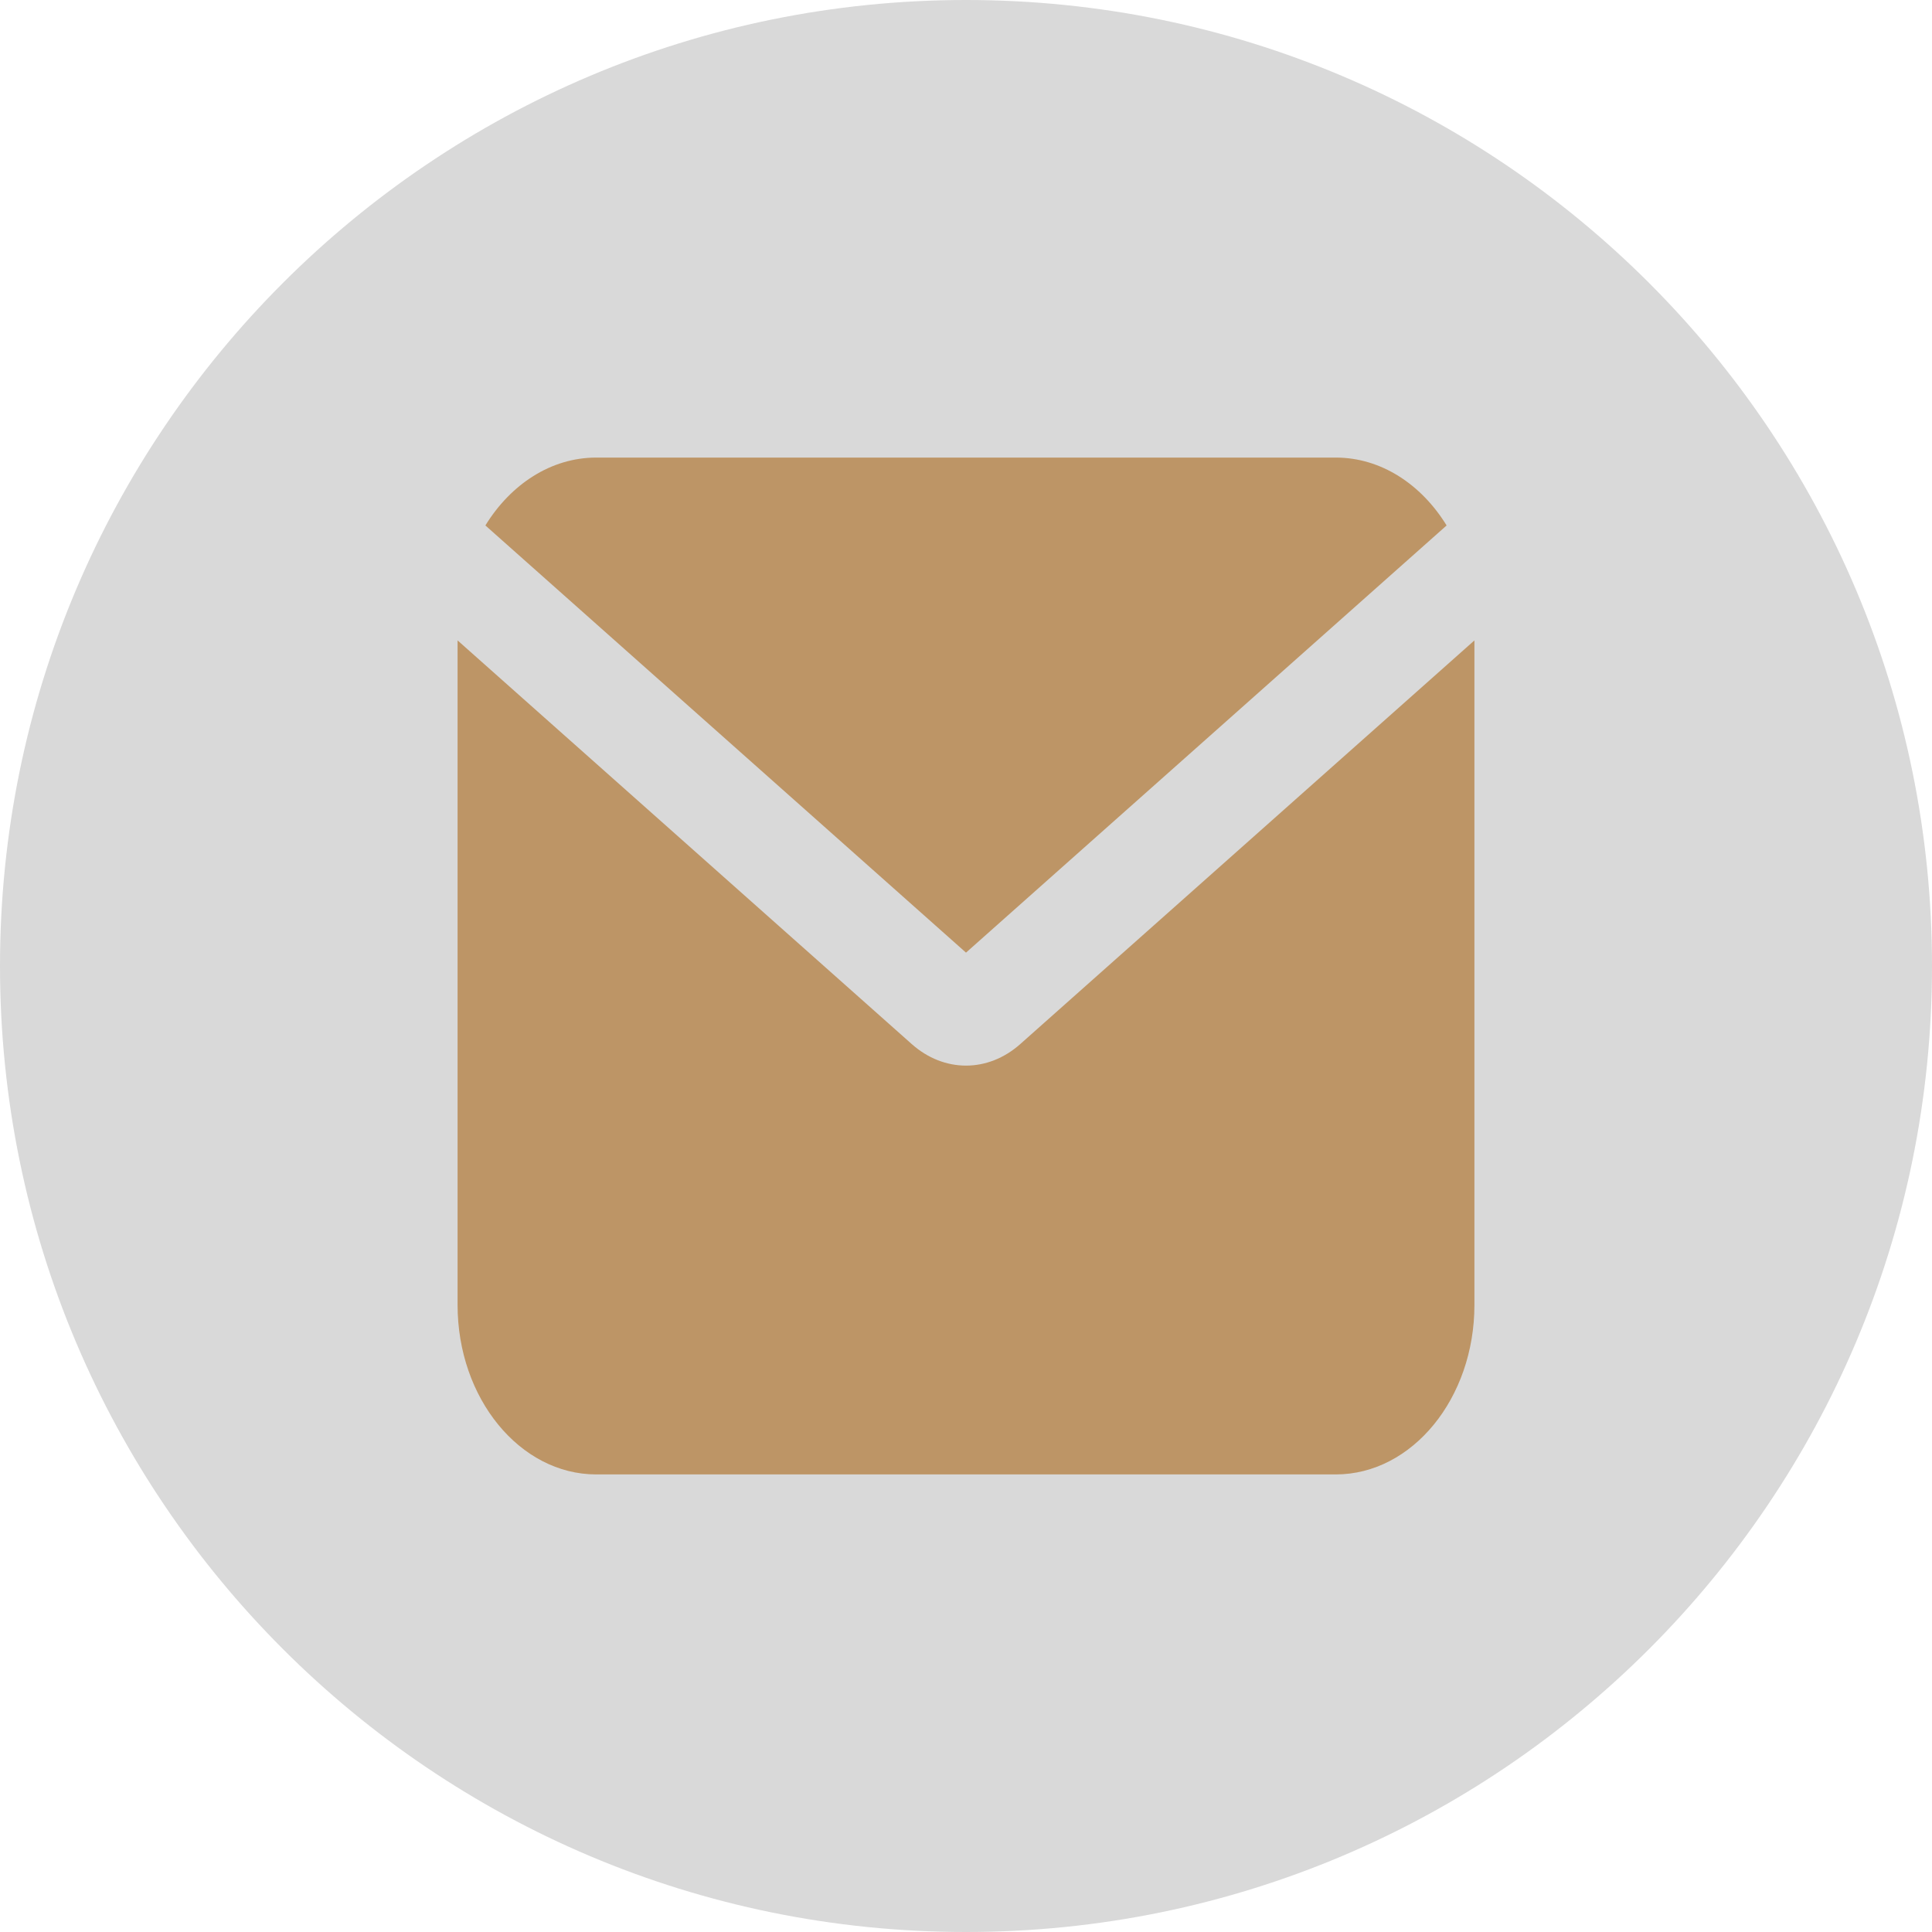
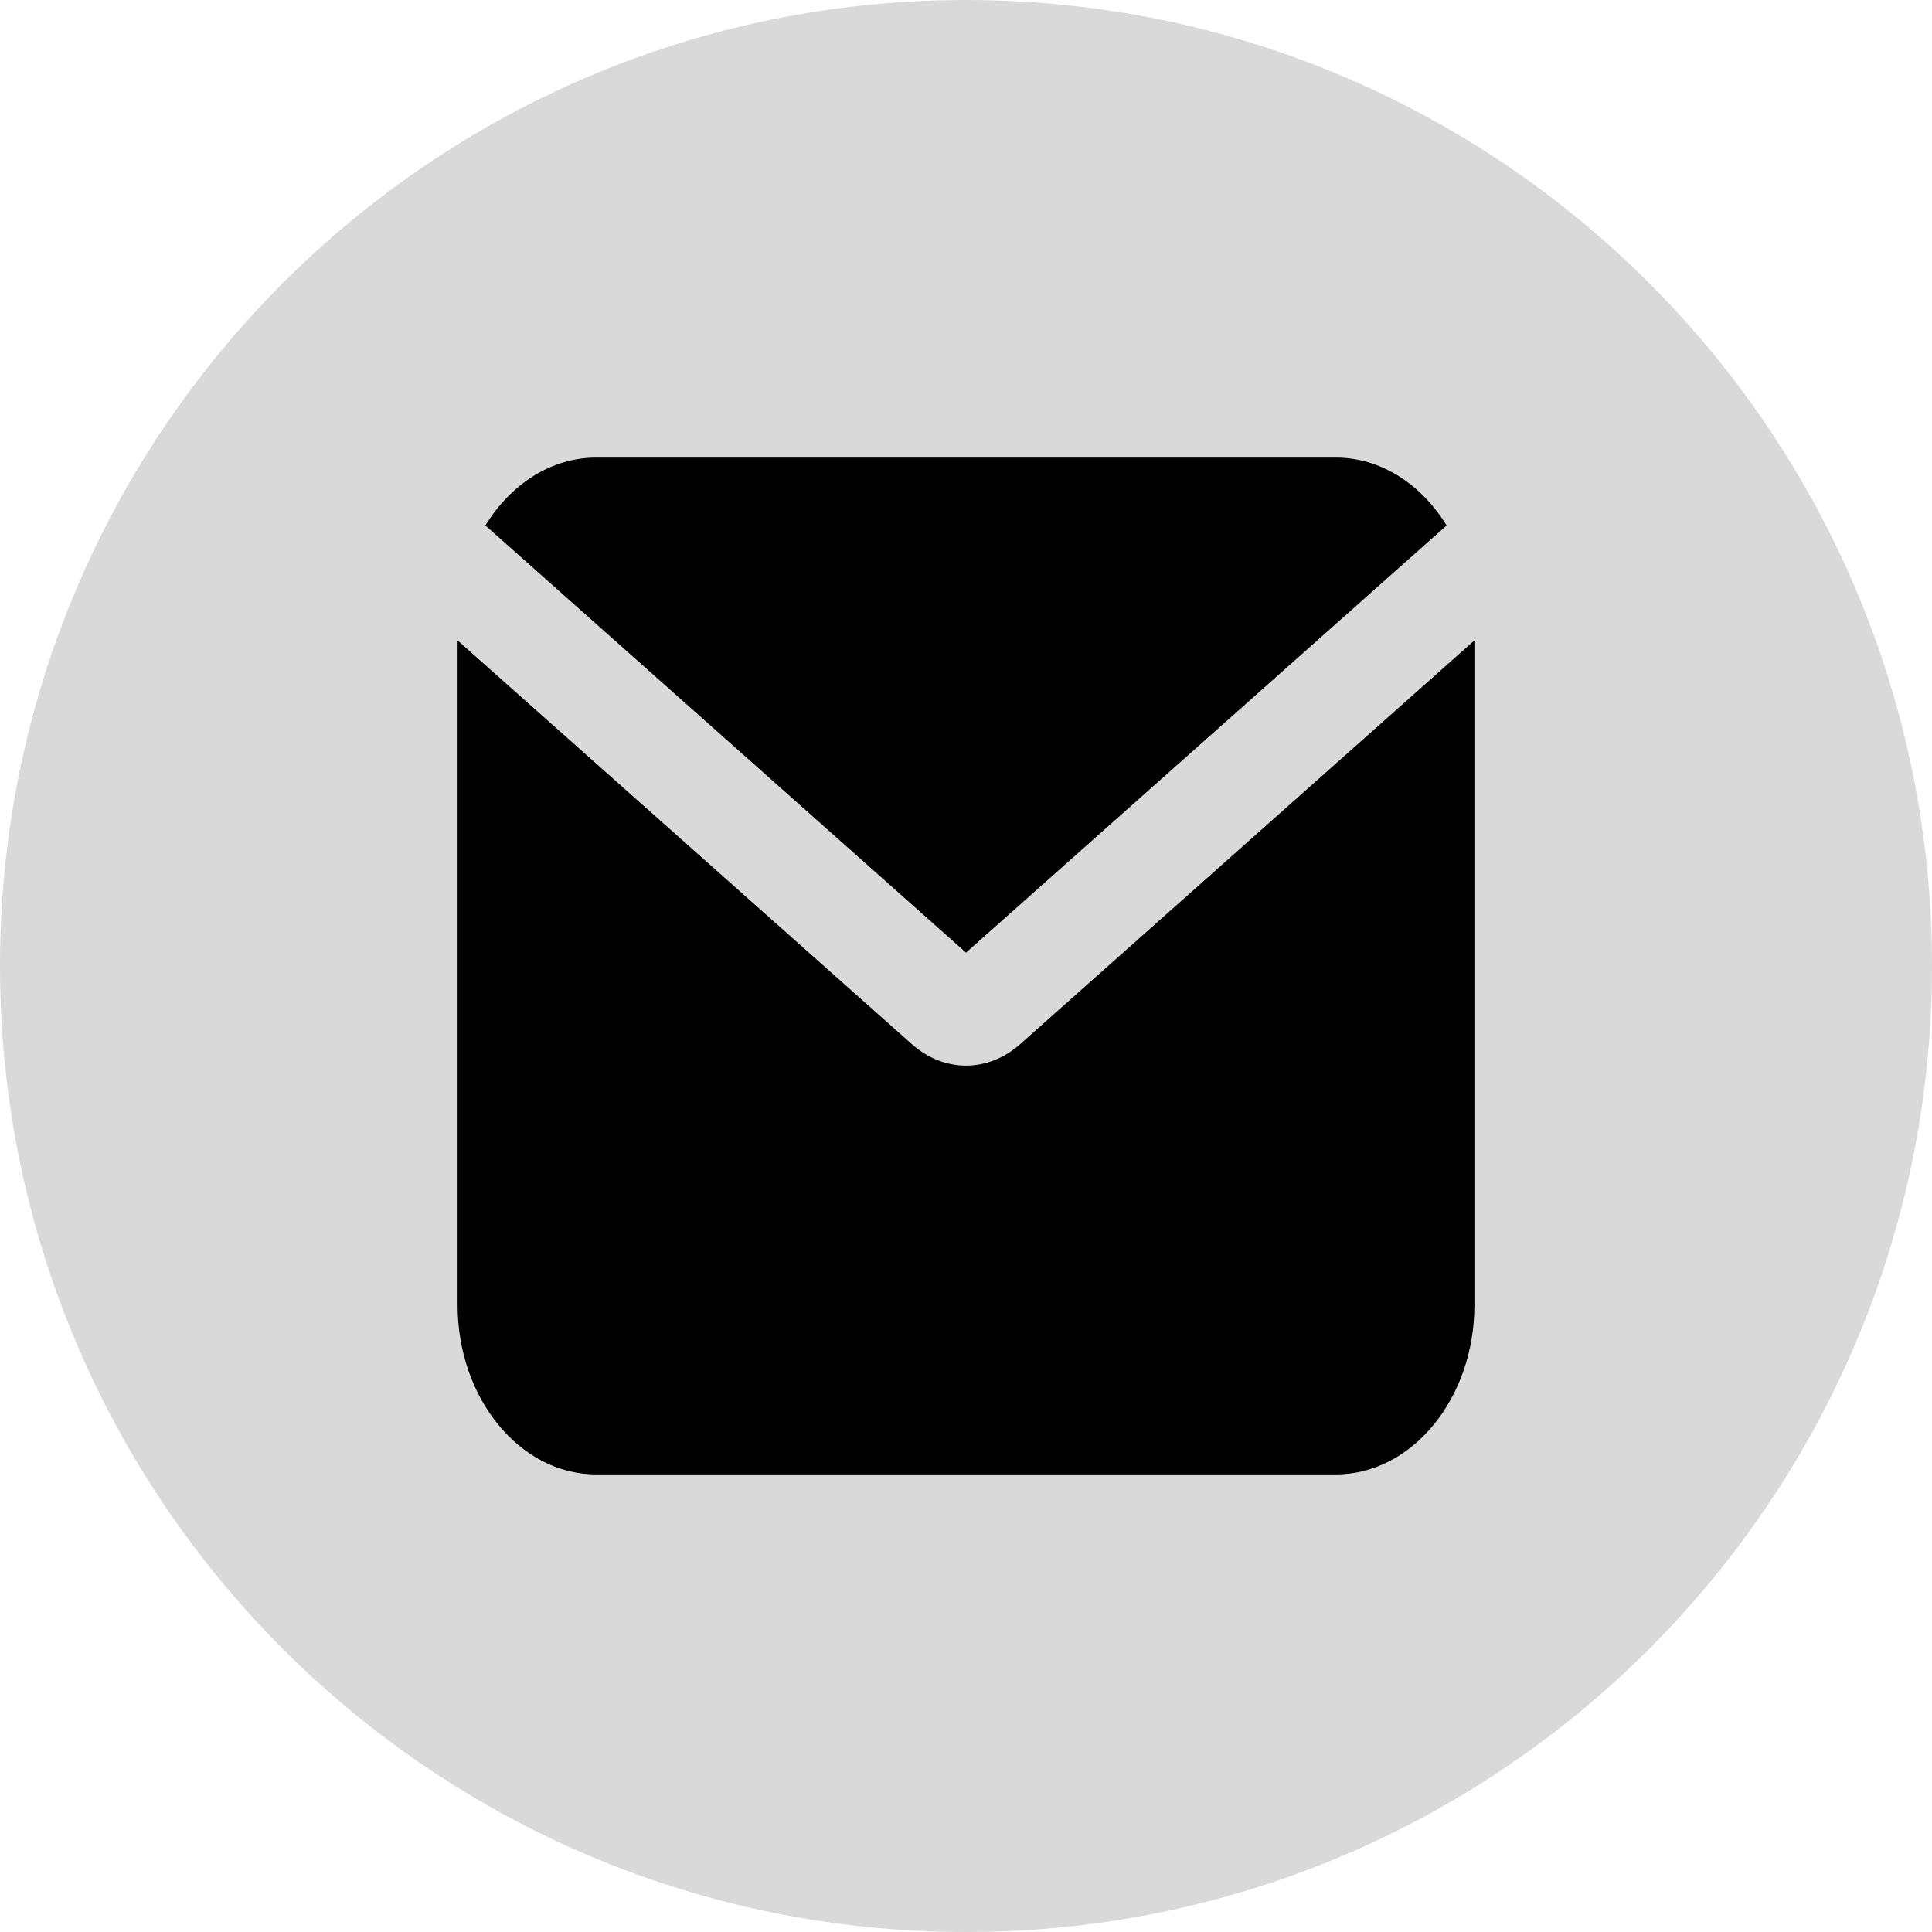
- <svg xmlns="http://www.w3.org/2000/svg" width="38" height="38" viewBox="0 0 38 38" fill="none">
+ <svg xmlns="http://www.w3.org/2000/svg" width="38" height="38" viewBox="0 0 38 38" fill="currentcolor">
  <rect width="38" height="38" rx="19" fill="#D9D9D9" />
-   <path d="M9.547 10.335C10.045 9.525 10.838 9 11.727 9H26.273C27.162 9 27.955 9.525 28.453 10.335L19 18.737L9.547 10.335Z" fill="#BD9566" />
-   <path d="M9 12.596V25.667C9 27.503 10.225 29 11.727 29H26.273C27.775 29 29 27.503 29 25.667V12.596L20.069 20.534C19.432 21.101 18.568 21.101 17.931 20.534L9 12.596Z" fill="#BD9566" />
+   <path d="M9.547 10.335C10.045 9.525 10.838 9 11.727 9H26.273C27.162 9 27.955 9.525 28.453 10.335L19 18.737L9.547 10.335Z" fill="currentcolor" />
+   <path d="M9 12.596V25.667C9 27.503 10.225 29 11.727 29H26.273C27.775 29 29 27.503 29 25.667V12.596L20.069 20.534C19.432 21.101 18.568 21.101 17.931 20.534L9 12.596Z" fill="currentcolor" />
</svg>
